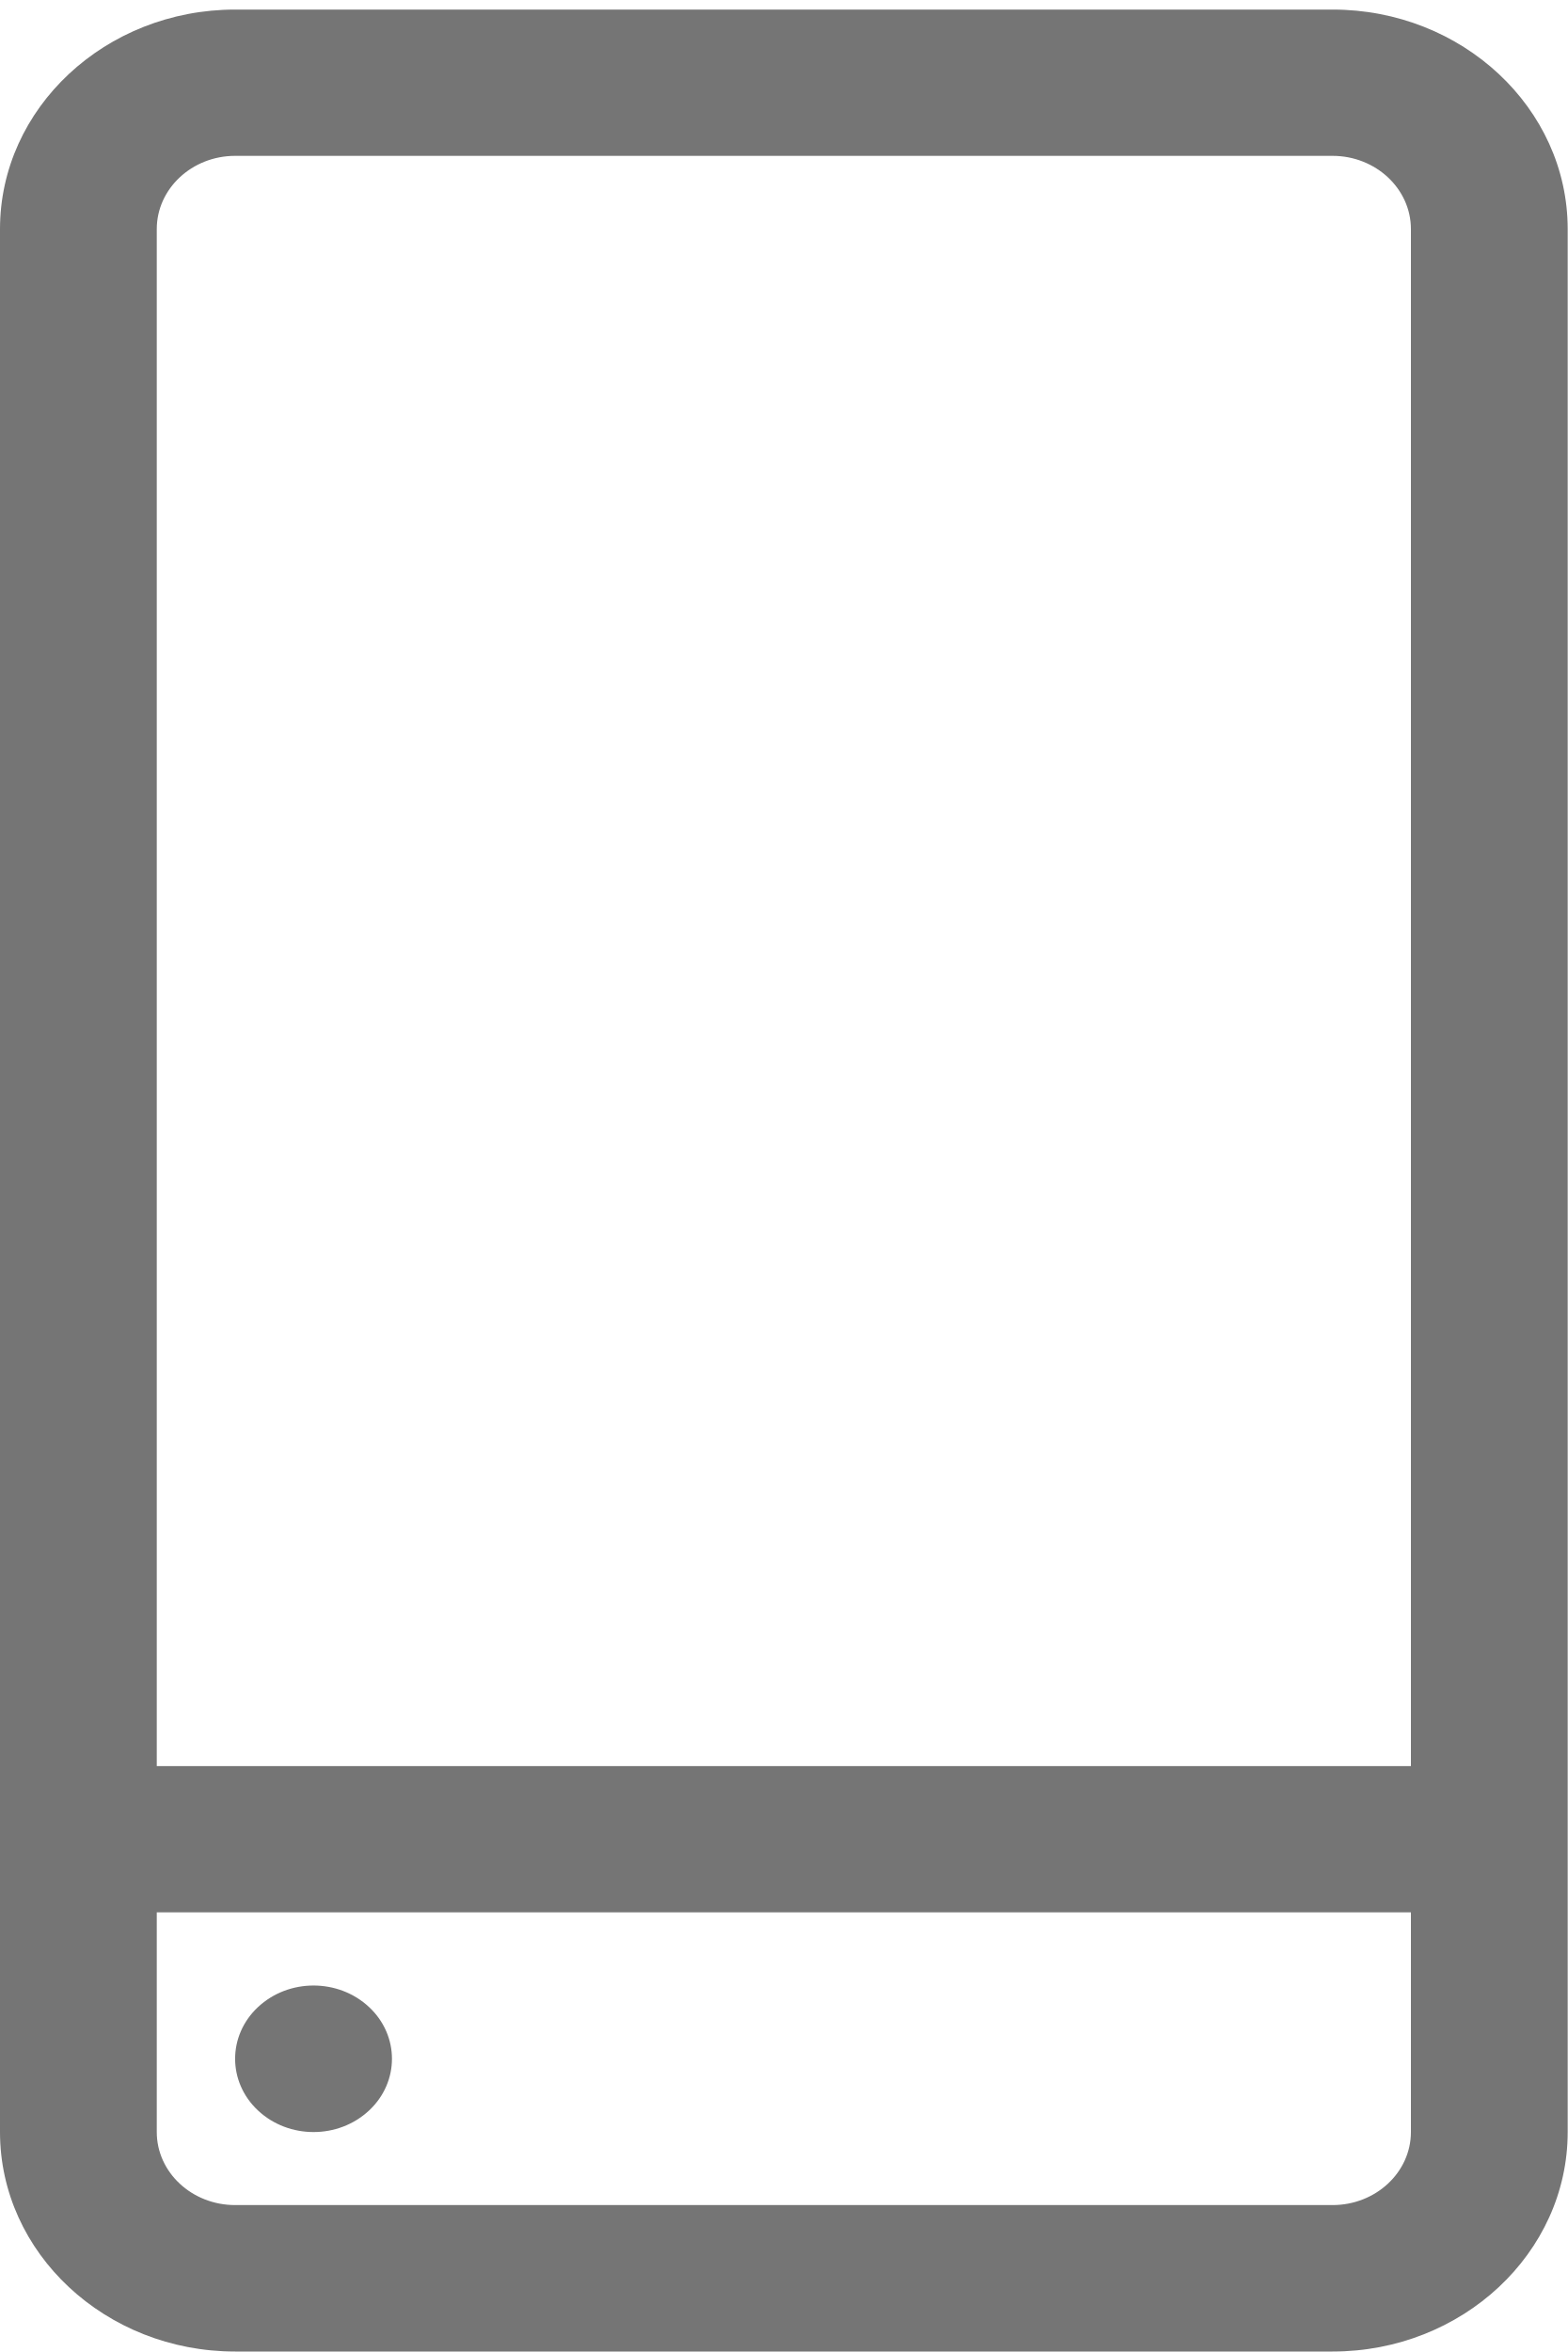
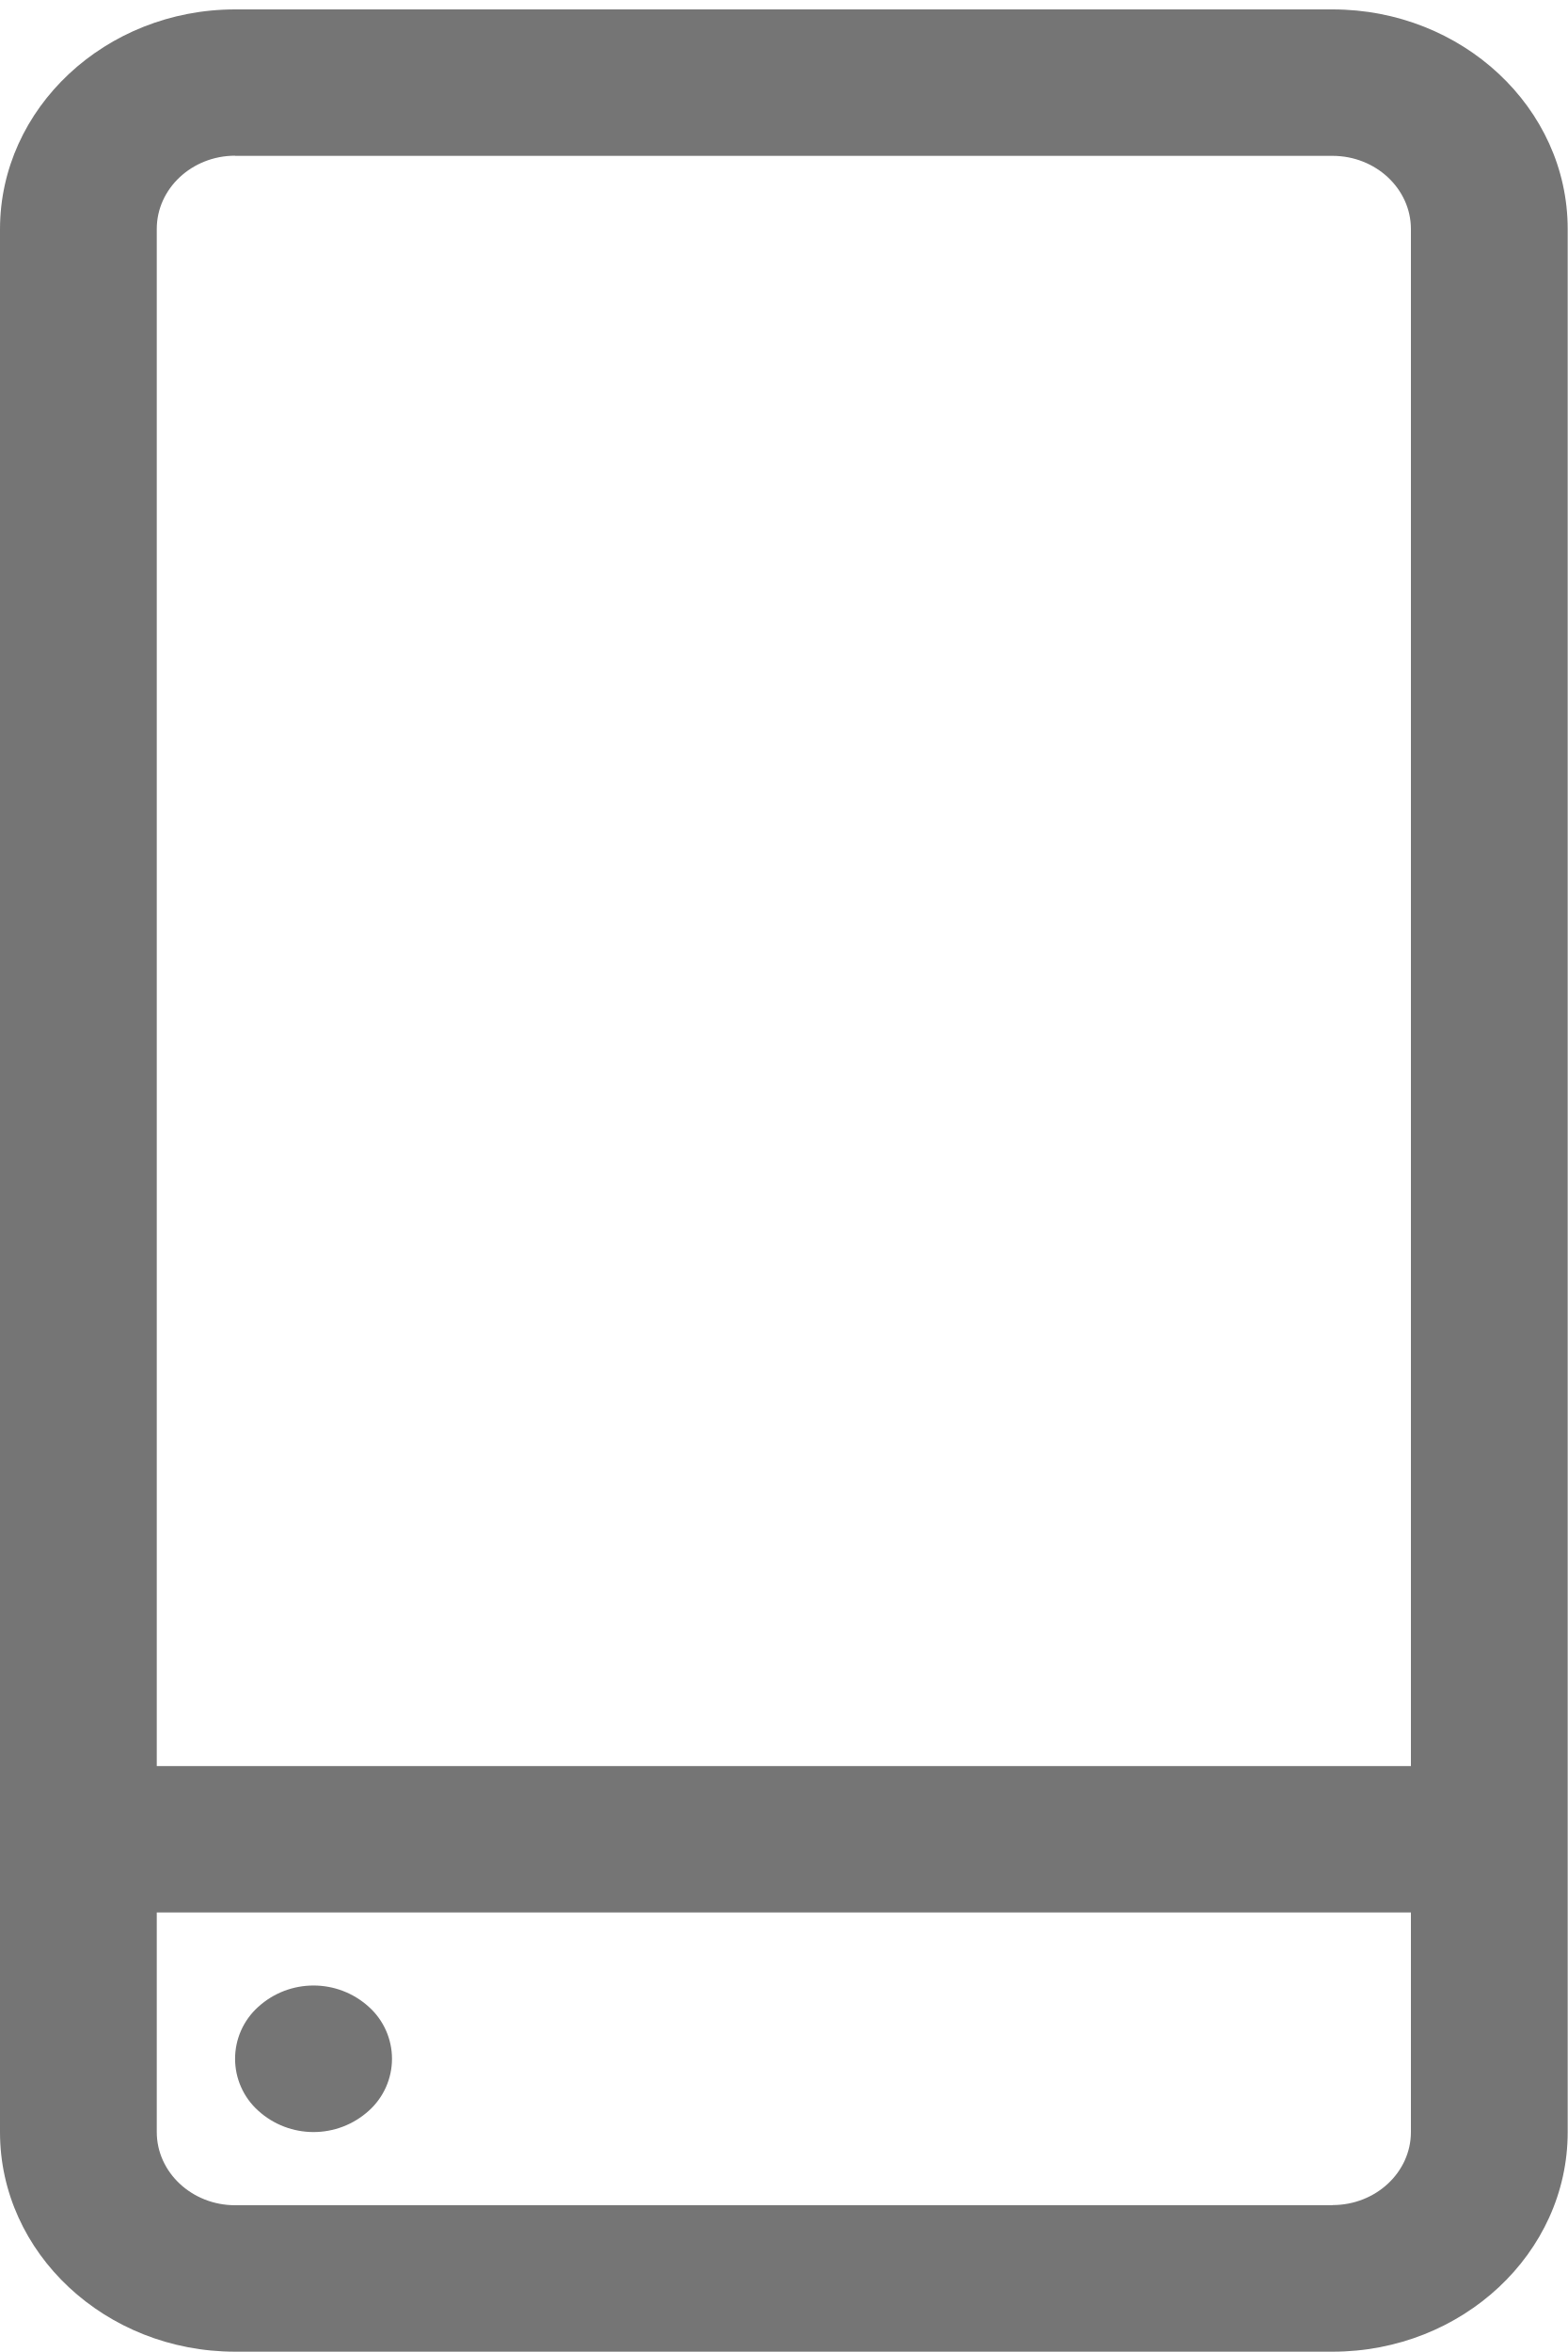
- <svg xmlns="http://www.w3.org/2000/svg" width="10" height="15" viewBox="0 0 10 15" fill="none">
-   <path d="M8.5 0.061H1.5C0.673 0.061 0 0.689 0 1.461V13.597C0 14.369 0.673 14.997 1.5 14.997H8.5C9.327 14.997 10 14.369 10 13.597V1.461C10 0.689 9.327 0.061 8.5 0.061ZM1.5 0.994H8.5C8.776 0.994 9 1.204 9 1.461V11.263H1V1.461C1 1.204 1.224 0.994 1.5 0.994ZM8.5 14.063H1.5C1.224 14.063 1 13.854 1 13.597V12.196H9V13.597C9 13.854 8.776 14.063 8.5 14.063Z" fill="#757575" />
-   <path d="M2.354 12.8C2.549 12.982 2.549 13.278 2.354 13.46C2.158 13.643 1.842 13.643 1.646 13.46C1.451 13.278 1.451 12.982 1.646 12.8C1.842 12.617 2.158 12.617 2.354 12.8Z" fill="#757575" />
+ <svg xmlns="http://www.w3.org/2000/svg" width="10" height="15" fill="none">
+   <path d="M8.5.06h-7C.673.06 0 .69 0 1.462v12.136c0 .772.673 1.4 1.5 1.4h7c.827 0 1.5-.628 1.5-1.4V1.46c0-.772-.673-1.4-1.5-1.4zm-7 .934h7c.276 0 .5.21.5.467v9.802H1V1.46c0-.257.224-.467.5-.467zm7 13.07h-7c-.276 0-.5-.21-.5-.467v-1.4h8v1.4c0 .257-.224.466-.5.466z" fill="#757575" />
+   <path d="M2.354 12.8a.445.445 0 010 .66.525.525 0 01-.708 0 .445.445 0 010-.66.525.525 0 01.708 0z" fill="#757575" />
</svg>
